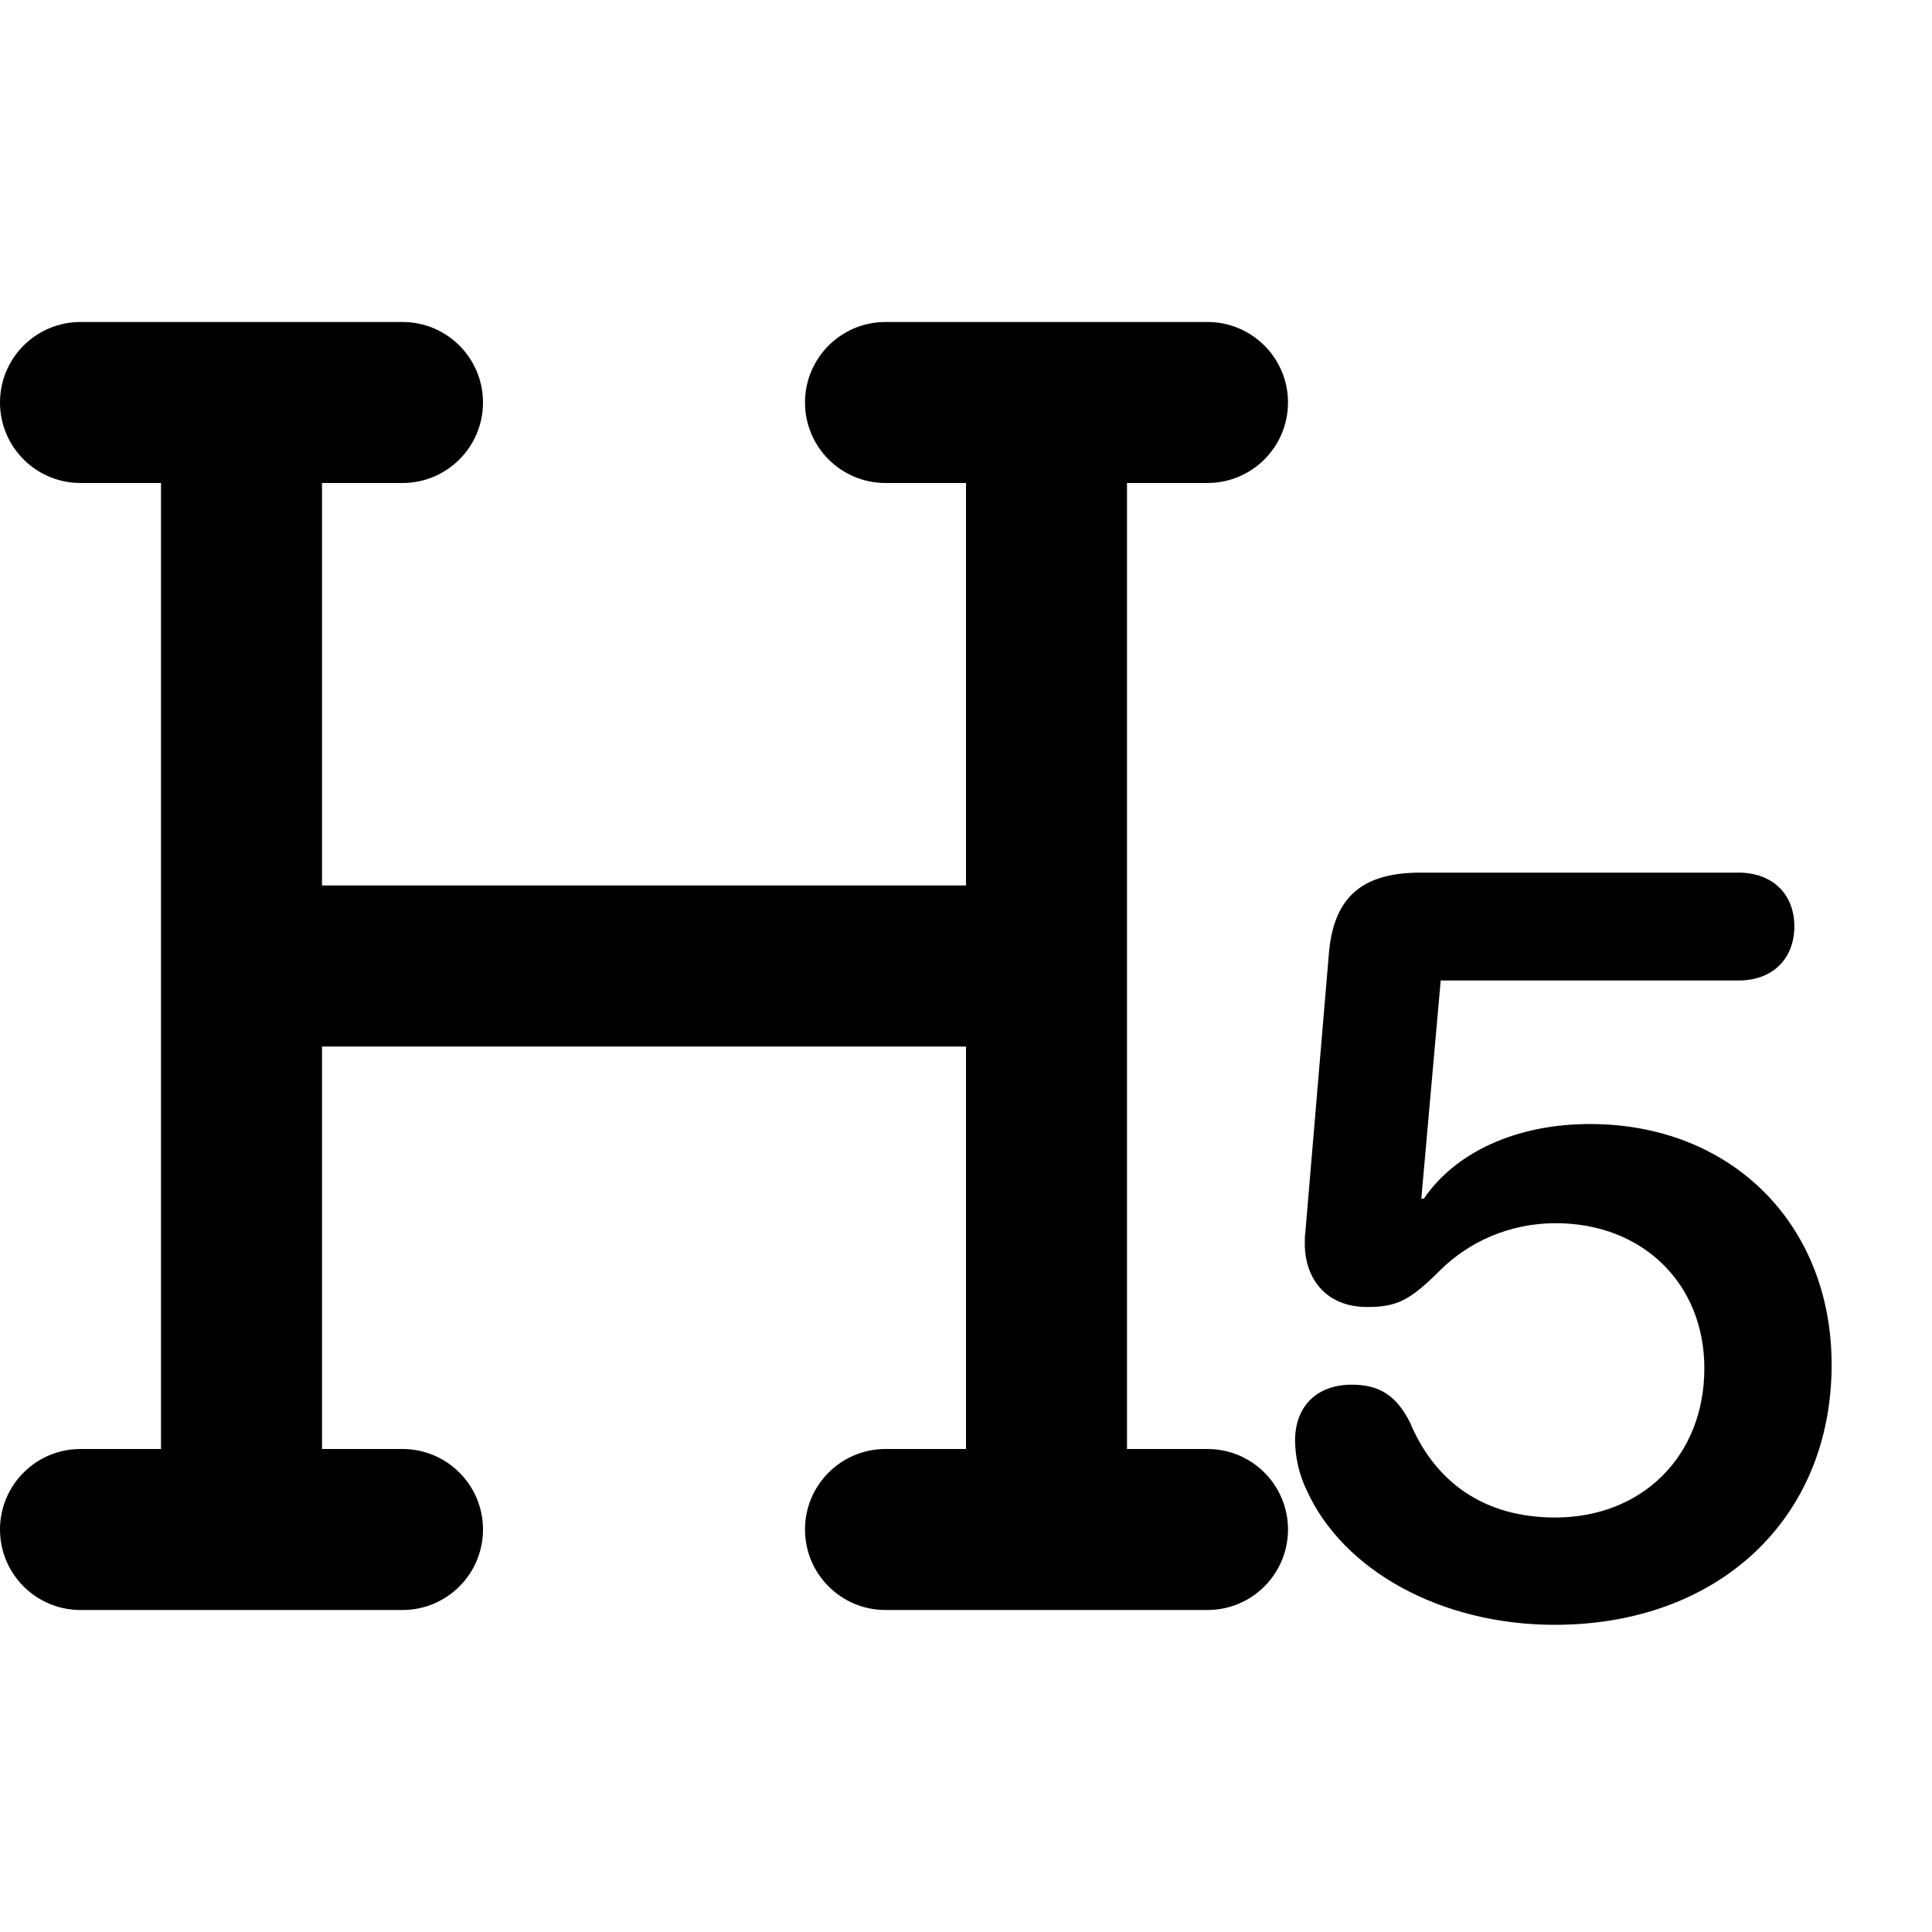
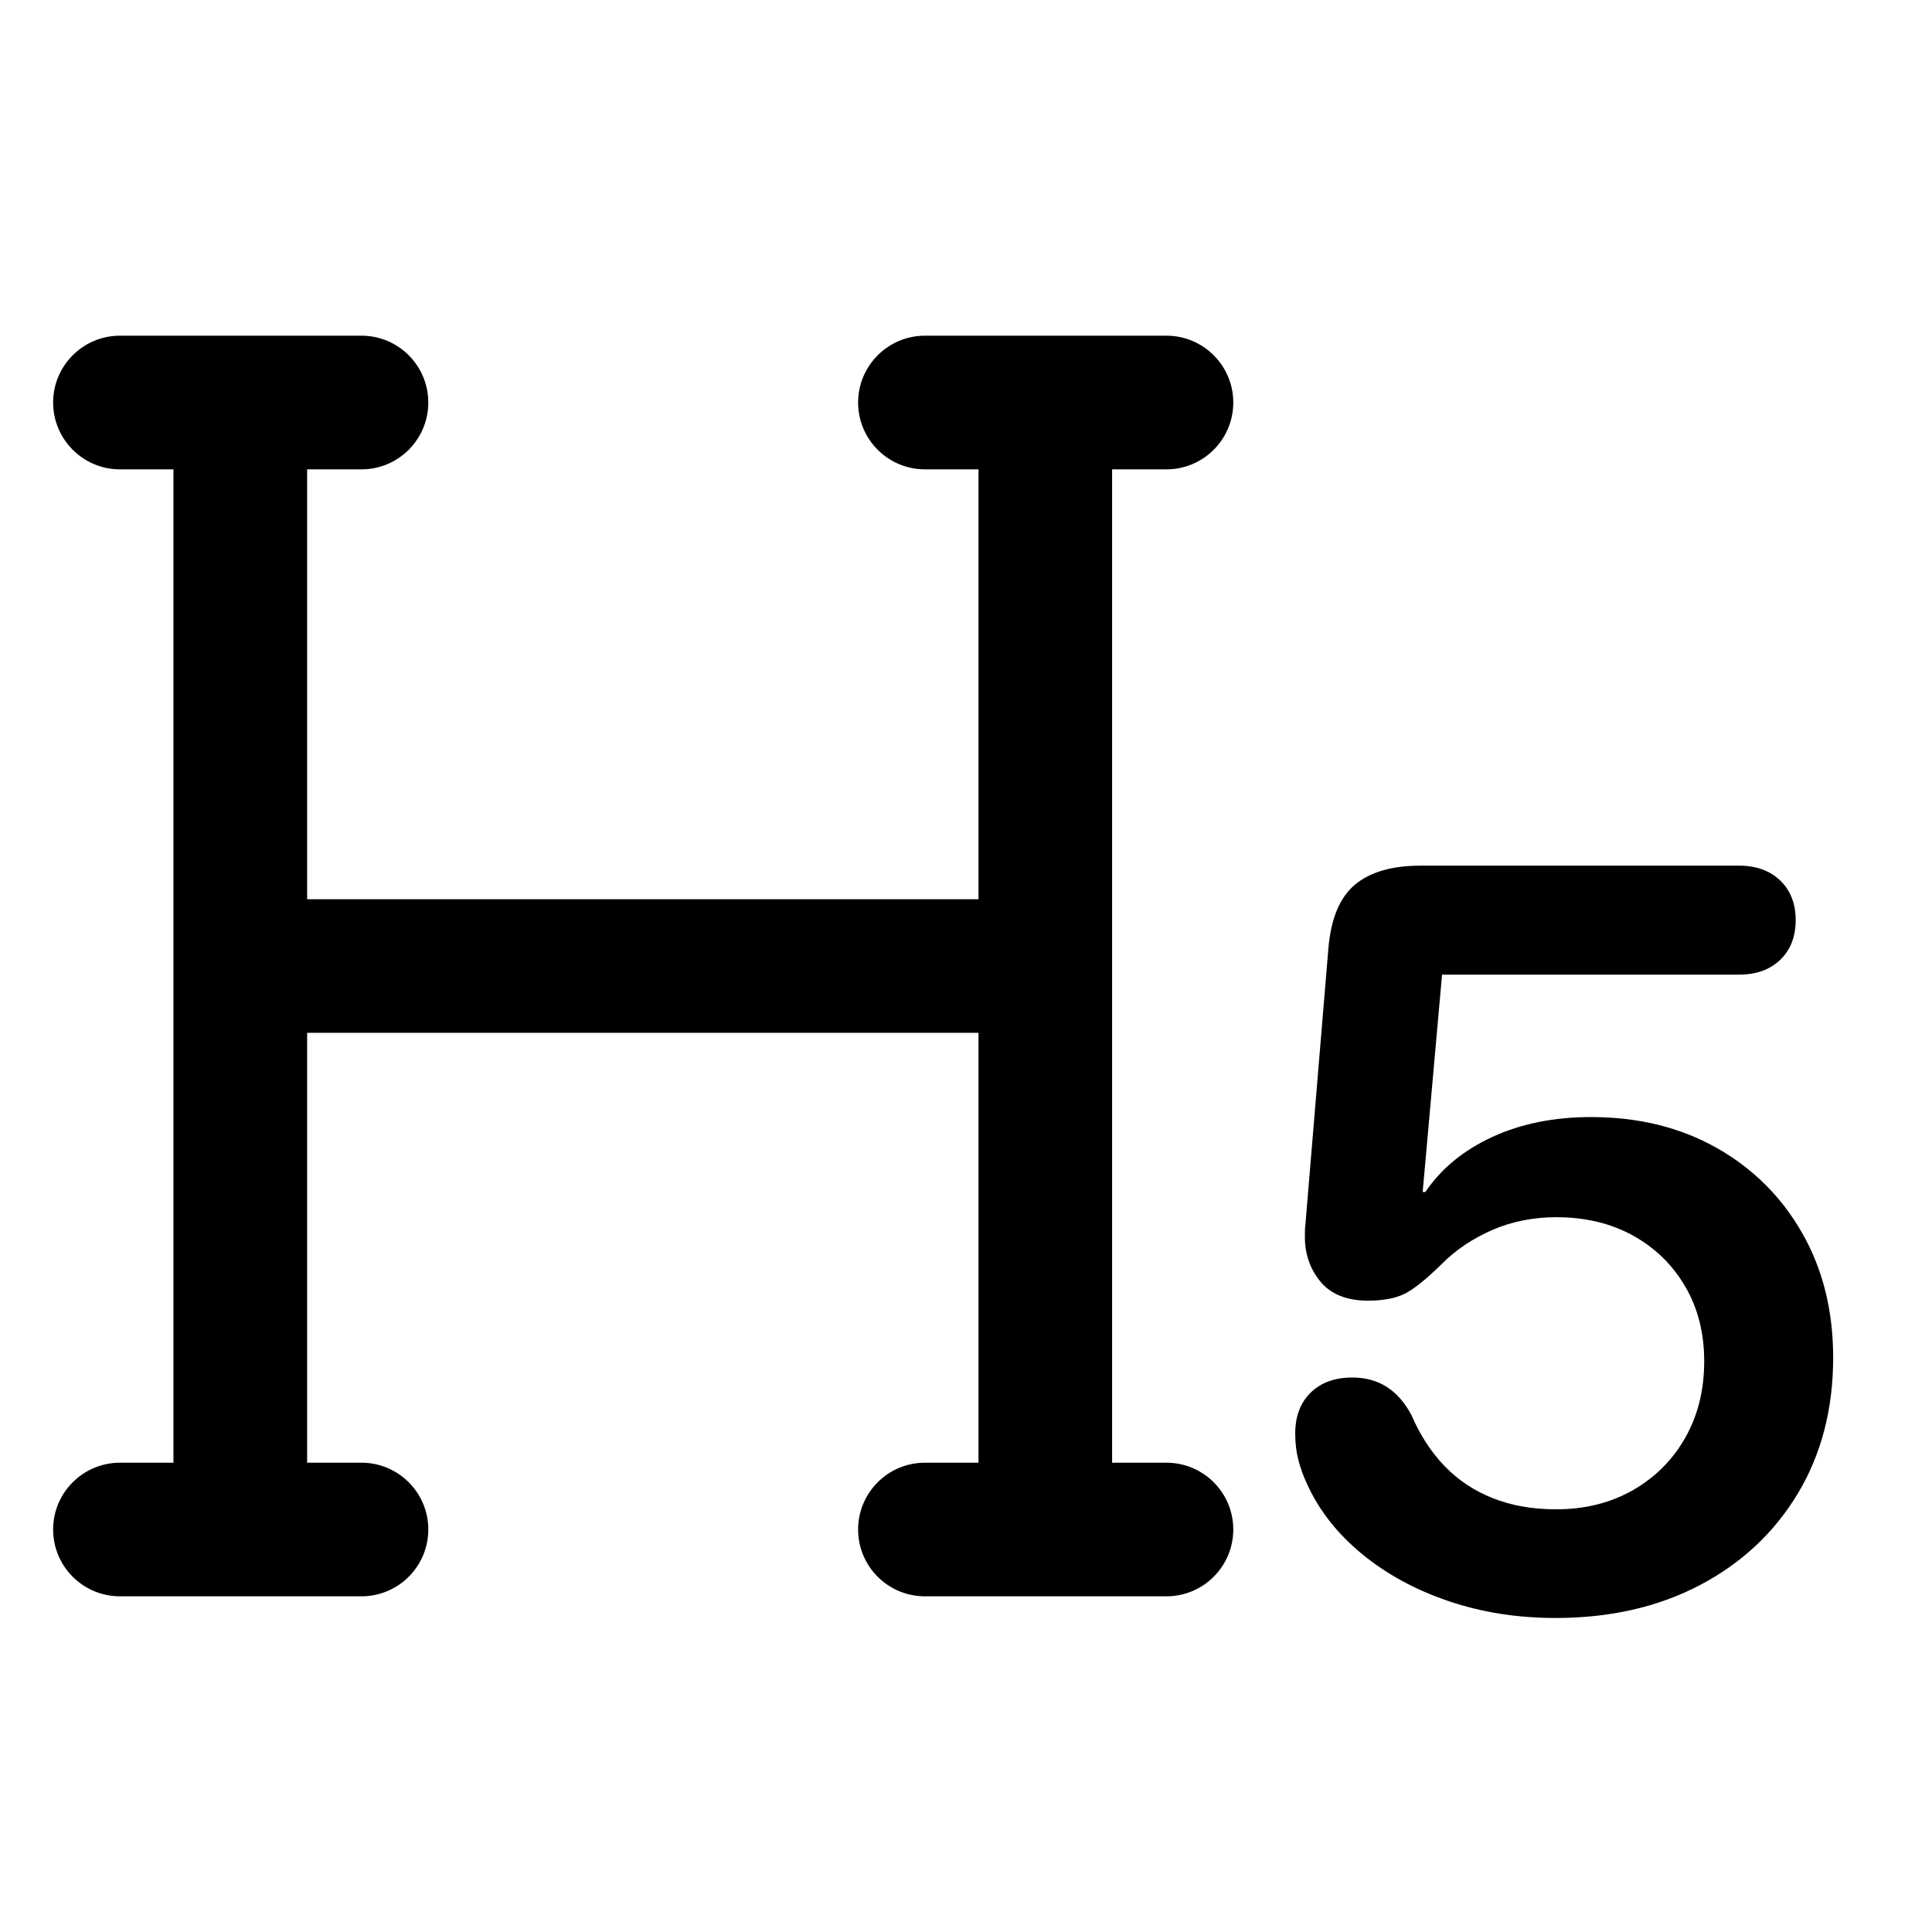
- <svg xmlns="http://www.w3.org/2000/svg" width="24" height="24">
-   <path d="M5 4a1 1 0 1 1 0 2H4v5h8V6h-1a1 1 0 1 1 0-2h4a1 1 0 1 1 0 2h-1v12h1a1 1 0 1 1 0 2h-4a1 1 0 1 1 0-2h1v-5H4v5h1a1 1 0 1 1 0 2H1a1 1 0 1 1 0-2h1V6H1a1 1 0 1 1 0-2zm14.313 16.184c-1.41 0-2.628-.673-3.08-1.67a1.45 1.45 0 0 1-.145-.621c0-.426.273-.692.704-.692.343 0 .553.133.724.47.311.742.92 1.18 1.803 1.18 1.085 0 1.853-.768 1.853-1.853 0-1.054-.768-1.803-1.847-1.803-.577 0-1.079.235-1.428.578-.38.38-.54.463-.914.463-.527 0-.787-.375-.774-.819 0-.038 0-.063.006-.102l.292-3.459c.057-.724.425-1.016 1.142-1.016h3.949c.419 0 .692.267.692.667 0 .406-.273.673-.692.673h-3.701l-.241 2.71h.032c.387-.571 1.142-.927 2.063-.927 1.751 0 3.002 1.238 3.002 2.99 0 1.917-1.41 3.231-3.44 3.231" />
+ <svg xmlns="http://www.w3.org/2000/svg" width="32" height="32">
+   <path d="M5.987 5.56c.611 0 1.107.496 1.107 1.107s-.496 1.107-1.107 1.107h-.9v7.12h11.12v-7.12h-.887c-.611 0-1.107-.496-1.107-1.107S14.71 5.56 15.32 5.56h4c.611 0 1.107.496 1.107 1.107s-.496 1.107-1.107 1.107h-.9v16.453h.9c.611 0 1.107.495 1.107 1.106s-.496 1.107-1.107 1.107h-4c-.611 0-1.107-.495-1.107-1.107 0-.61.496-1.106 1.107-1.106h.887v-7.12H5.087v7.12h.9c.611 0 1.107.495 1.107 1.106s-.496 1.107-1.107 1.107h-4c-.611 0-1.107-.495-1.107-1.107 0-.61.496-1.106 1.107-1.106h.886V7.774h-.886C1.376 7.774.88 7.278.88 6.667S1.376 5.56 1.987 5.56zm19.777 21.239q1.354 0 2.391-.544 1.037-.545 1.622-1.517t.586-2.25q0-1.168-.514-2.066-.513-.899-1.417-1.41-.905-.51-2.078-.51-.923 0-1.64.331-.716.332-1.105.91h-.045l.321-3.6h4.92q.426 0 .682-.246.255-.247.255-.656 0-.412-.257-.658-.257-.245-.68-.245h-5.272q-.717 0-1.092.316t-.438 1.047l-.383 4.6q-.006.04-.006.069v.062q-.017.454.246.783.262.328.798.328.384 0 .615-.118.231-.119.615-.497.344-.344.83-.556.487-.211 1.06-.211.72 0 1.27.304.55.305.864.843.315.537.315 1.237 0 .716-.315 1.27-.314.552-.868.868-.555.316-1.271.316-.584 0-1.049-.185-.464-.184-.8-.534-.335-.35-.544-.838-.33-.626-.979-.626-.437 0-.692.25-.256.249-.256.68 0 .232.051.432t.144.4q.299.658.91 1.16.61.502 1.436.782.825.279 1.77.279" />
</svg>
